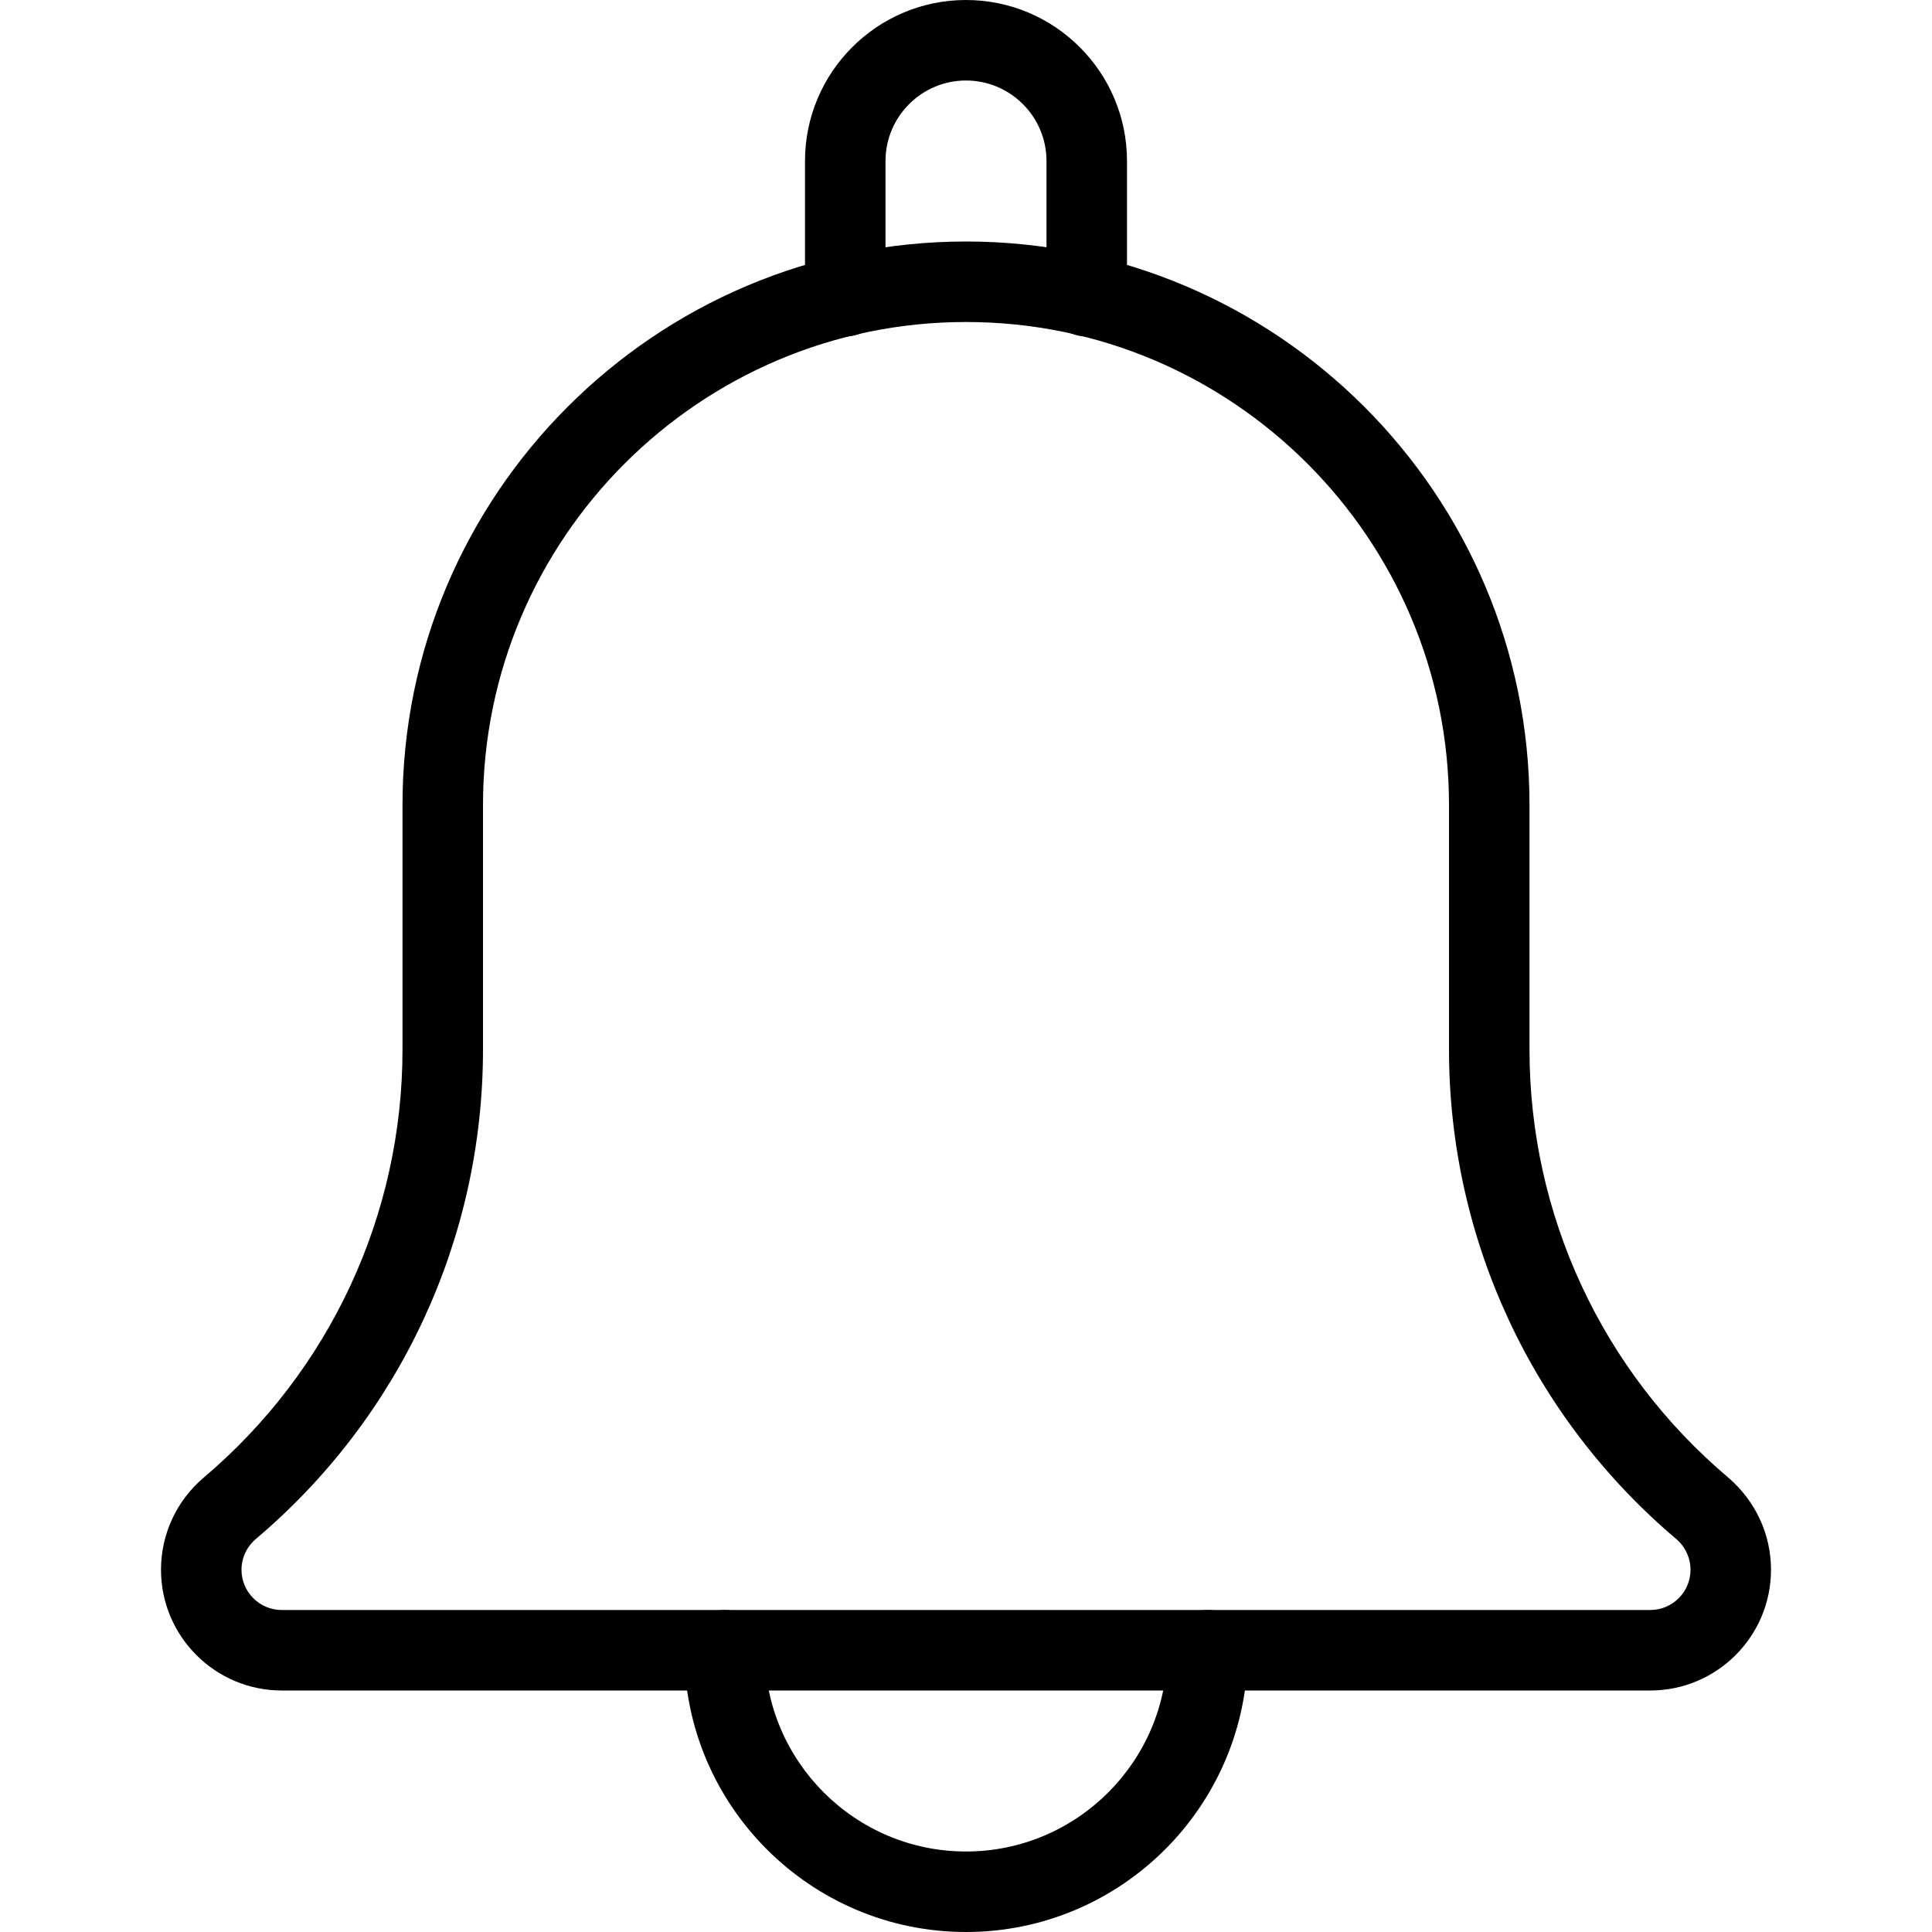
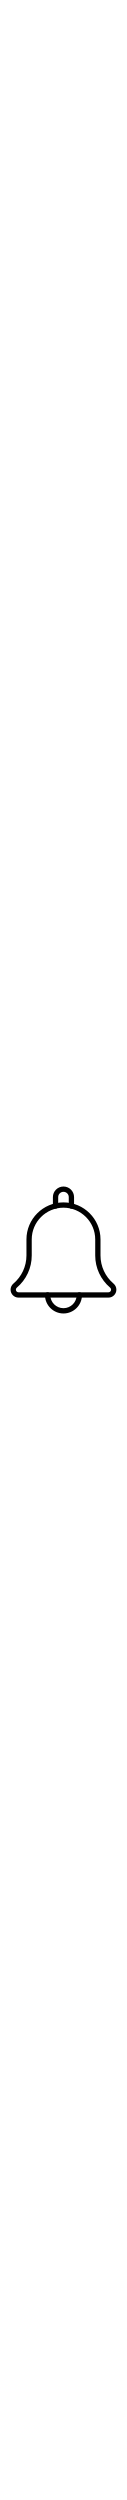
- <svg xmlns="http://www.w3.org/2000/svg" id="Layer_2" enable-background="new 0 0 24 24" height="512" viewBox="0 0 24 24" width="512">
+ <svg xmlns="http://www.w3.org/2000/svg" id="Layer_2" enable-background="new 0 0 24 24" height="512" viewBox="0 0 24 24" width="26">
  <g>
    <path d="m13.5 4.18c-.276 0-.5-.224-.5-.5v-1.68c0-.551-.449-1-1-1s-1 .449-1 1v1.68c0 .276-.224.5-.5.5s-.5-.223-.5-.5v-1.68c0-1.103.897-2 2-2s2 .897 2 2v1.68c0 .277-.224.5-.5.5z" />
  </g>
  <g>
    <path d="m12 24c-1.93 0-3.5-1.57-3.5-3.5 0-.276.224-.5.5-.5s.5.224.5.5c0 1.378 1.122 2.5 2.5 2.5s2.5-1.122 2.5-2.5c0-.276.224-.5.5-.5s.5.224.5.5c0 1.93-1.57 3.5-3.5 3.5z" />
  </g>
  <g>
    <path d="m20.5 21h-17c-.827 0-1.5-.673-1.5-1.5 0-.439.191-.854.525-1.14 1.576-1.332 2.475-3.27 2.475-5.322v-3.038c0-3.86 3.14-7 7-7 3.86 0 7 3.14 7 7v3.038c0 2.053.899 3.99 2.467 5.315.342.293.533.708.533 1.147 0 .827-.672 1.5-1.5 1.5zm-8.5-17c-3.309 0-6 2.691-6 6v3.038c0 2.348-1.028 4.563-2.821 6.079-.115.098-.179.237-.179.383 0 .276.224.5.5.5h17c.276 0 .5-.224.5-.5 0-.146-.064-.285-.175-.38-1.796-1.519-2.825-3.735-2.825-6.082v-3.038c0-3.309-2.691-6-6-6z" />
  </g>
</svg>
